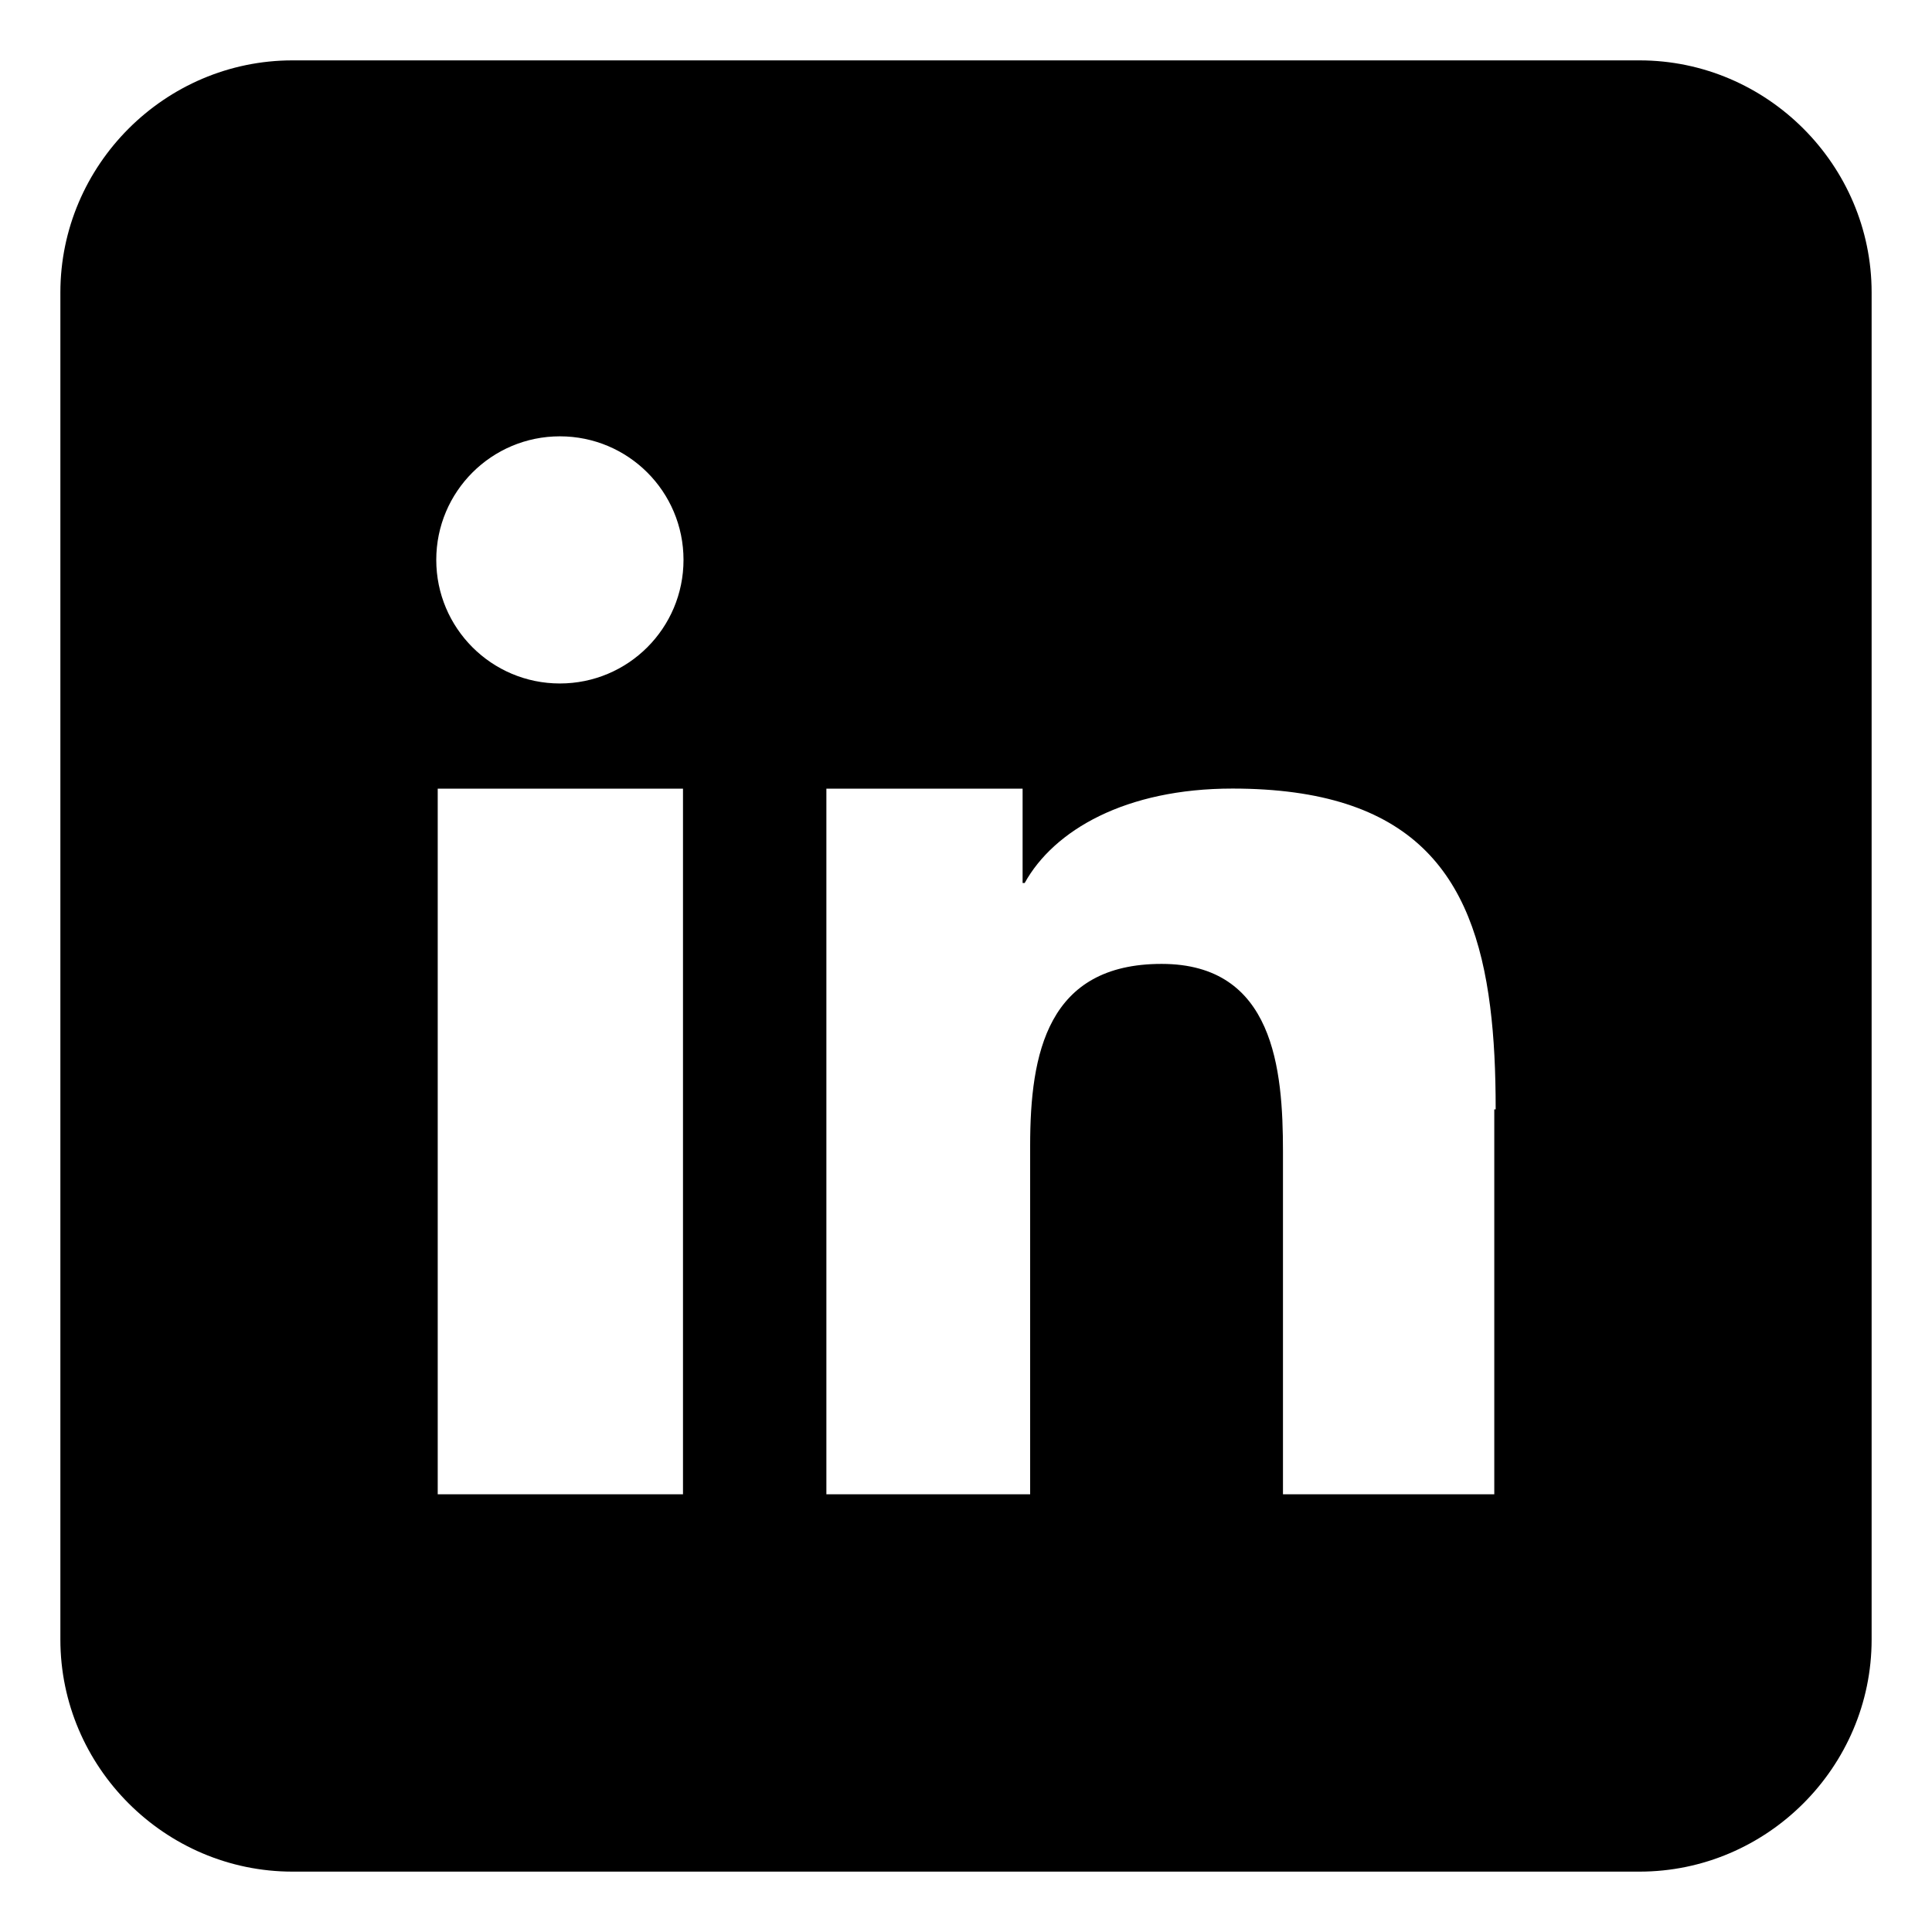
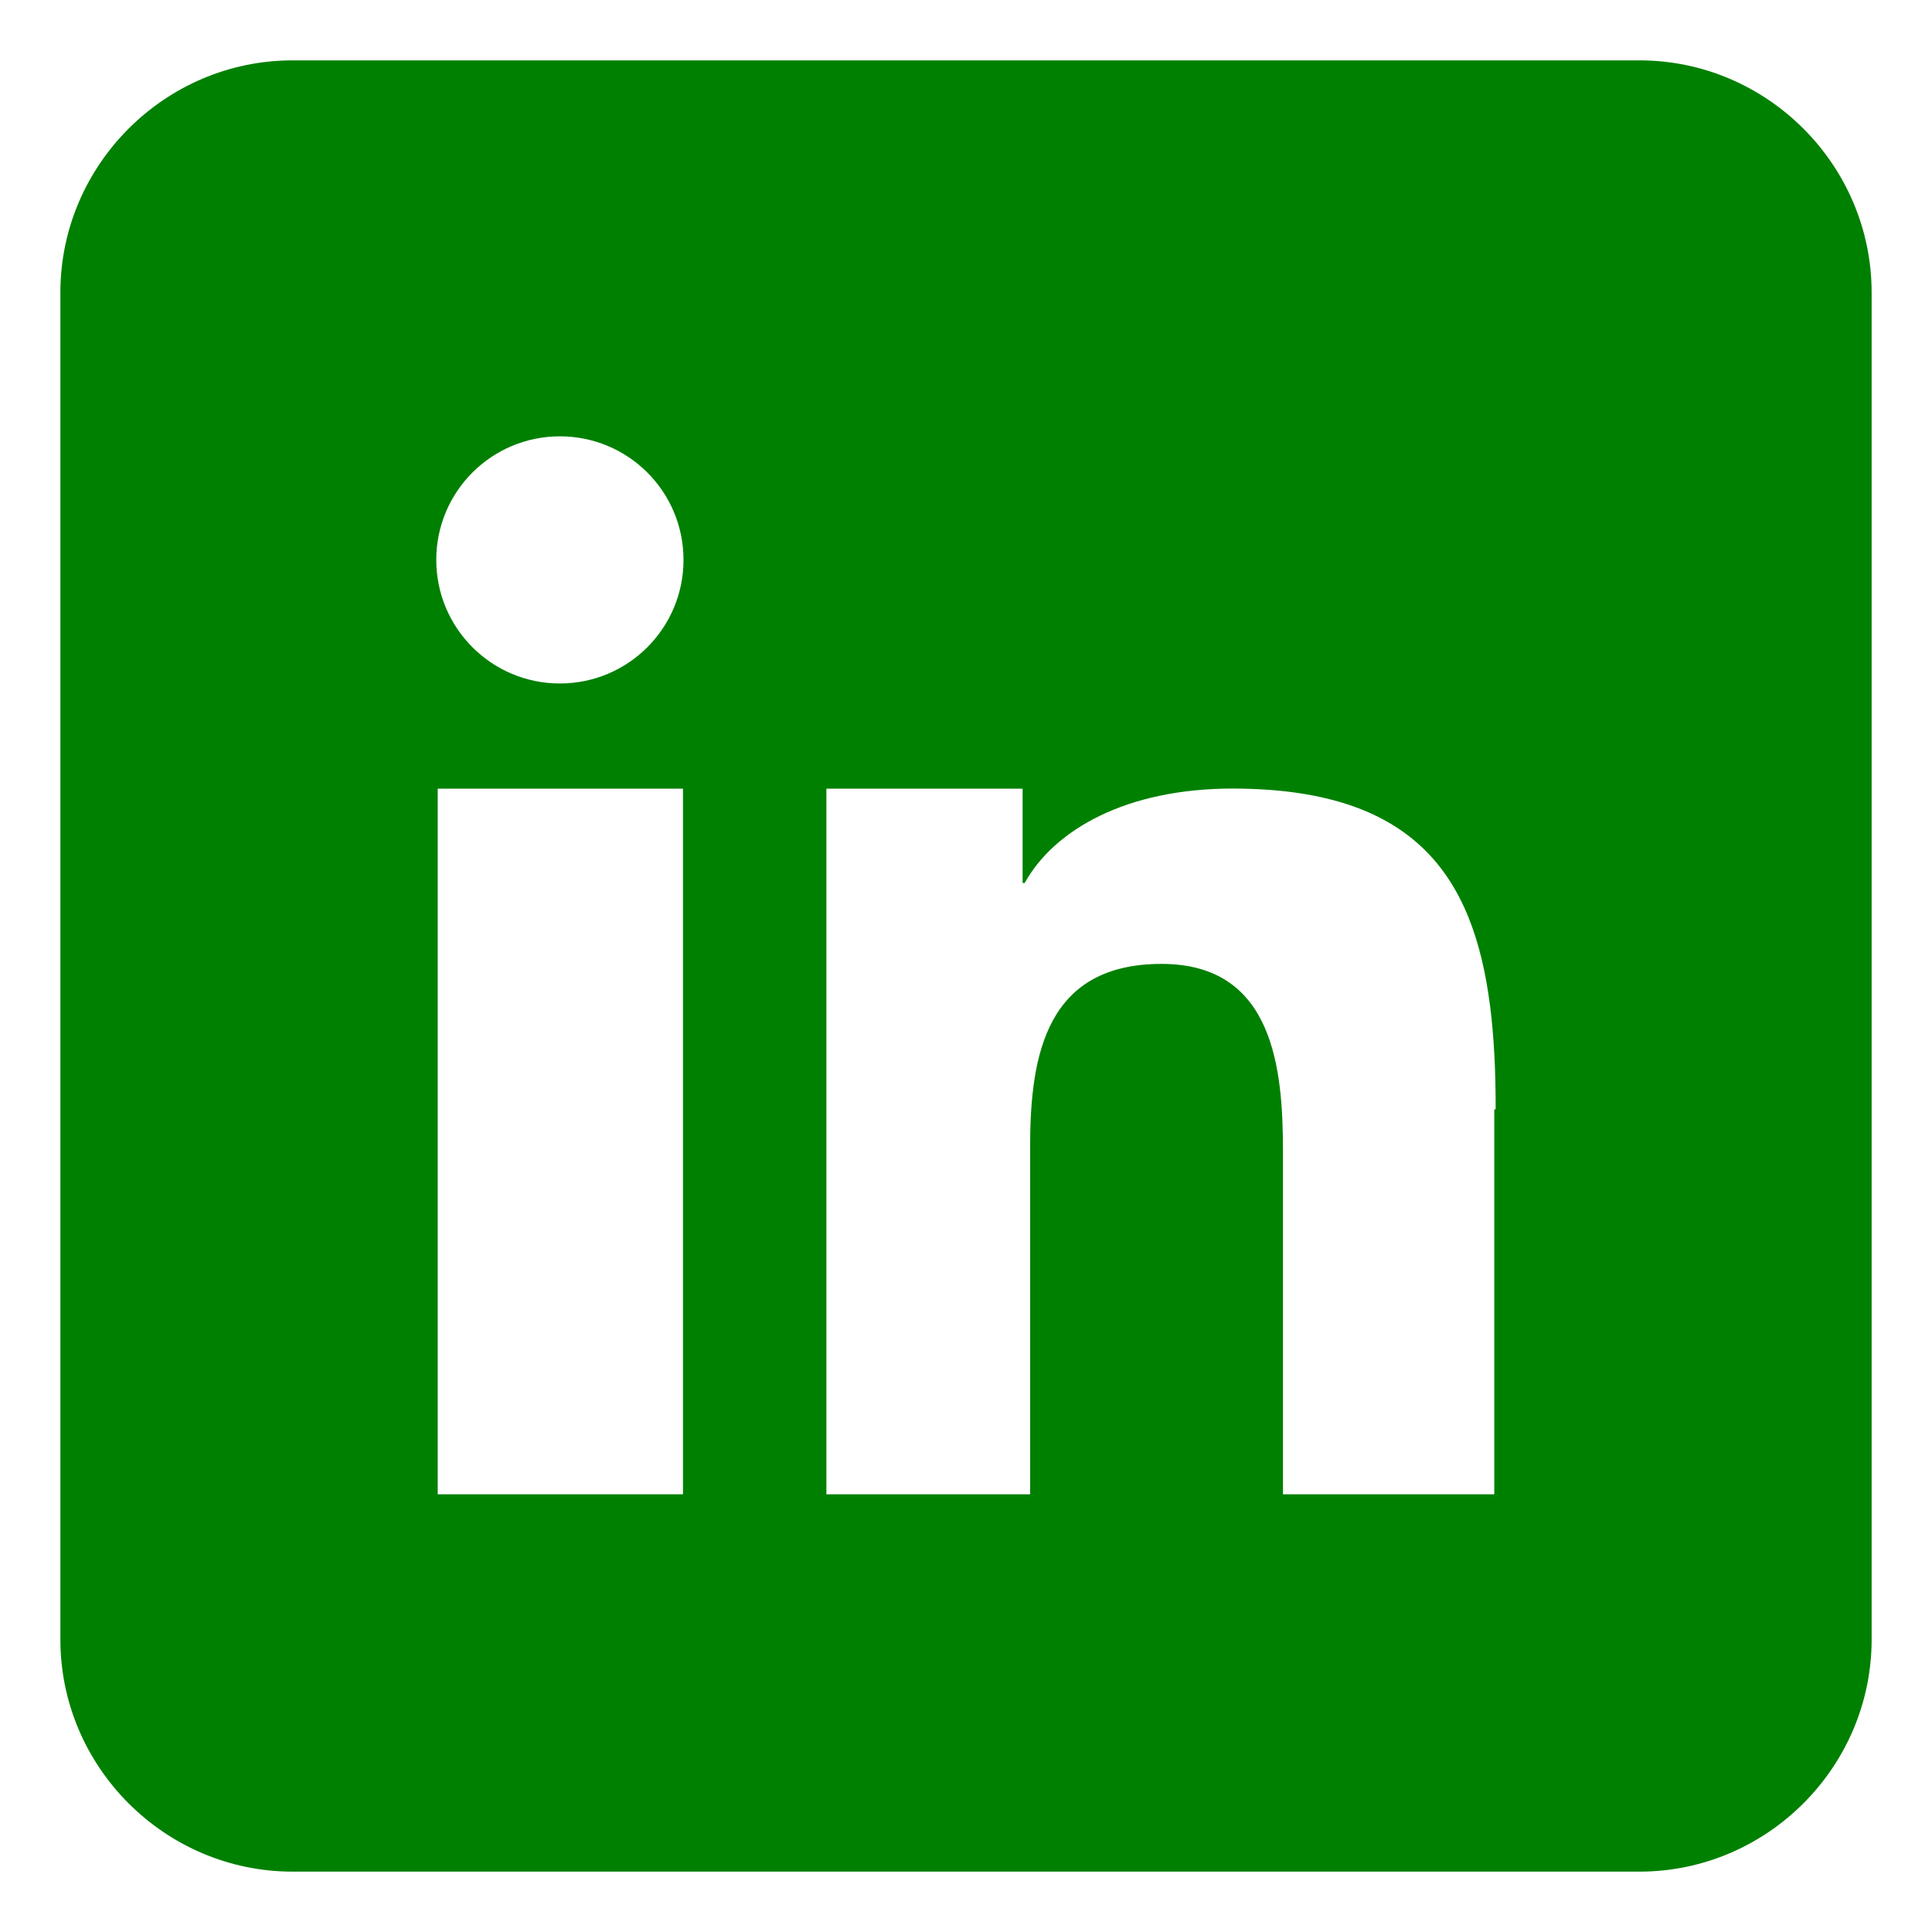
<svg xmlns="http://www.w3.org/2000/svg" width="512" height="512" id="linkdin">
-   <path fill="rgb(0, 217, 145);" fill-rule="evenodd" d="M434.478 16H77.522C43.718 16 16 43.721 16 77.521v356.957C16 468.278 43.718 496 77.522 496h356.955C468.285 496 496 468.278 496 434.479V77.521C496 43.721 468.285 16 434.478 16zM181 247.812V396h-65V209h65v38.812zm-32.63-66.684c-18.083 0-32.756-14.662-32.756-32.756 0-18.097 14.673-32.741 32.756-32.741 18.108 0 32.767 14.645 32.767 32.741 0 18.094-14.658 32.756-32.767 32.756zM396 294v102h-56v-90.833c0-21.75-2.355-49.724-32.164-49.724-30.262 0-34.836 23.679-34.836 48.156V396h-54V209h52v25h.554c7.756-14 26.757-25.02 55.051-25.02 47.672 0 63.872 22.543 68.305 57.812 1.052 8.277 1.458 17.208 1.458 27.208H396z" clip-rule="evenodd" />
+   <path fill="green" fill-rule="evenodd" d="M434.478 16H77.522C43.718 16 16 43.721 16 77.521v356.957C16 468.278 43.718 496 77.522 496h356.955C468.285 496 496 468.278 496 434.479V77.521C496 43.721 468.285 16 434.478 16zM181 247.812V396h-65V209h65v38.812zm-32.63-66.684c-18.083 0-32.756-14.662-32.756-32.756 0-18.097 14.673-32.741 32.756-32.741 18.108 0 32.767 14.645 32.767 32.741 0 18.094-14.658 32.756-32.767 32.756zM396 294v102h-56v-90.833c0-21.75-2.355-49.724-32.164-49.724-30.262 0-34.836 23.679-34.836 48.156V396h-54V209h52v25h.554c7.756-14 26.757-25.02 55.051-25.02 47.672 0 63.872 22.543 68.305 57.812 1.052 8.277 1.458 17.208 1.458 27.208H396z" clip-rule="evenodd" />
</svg>
